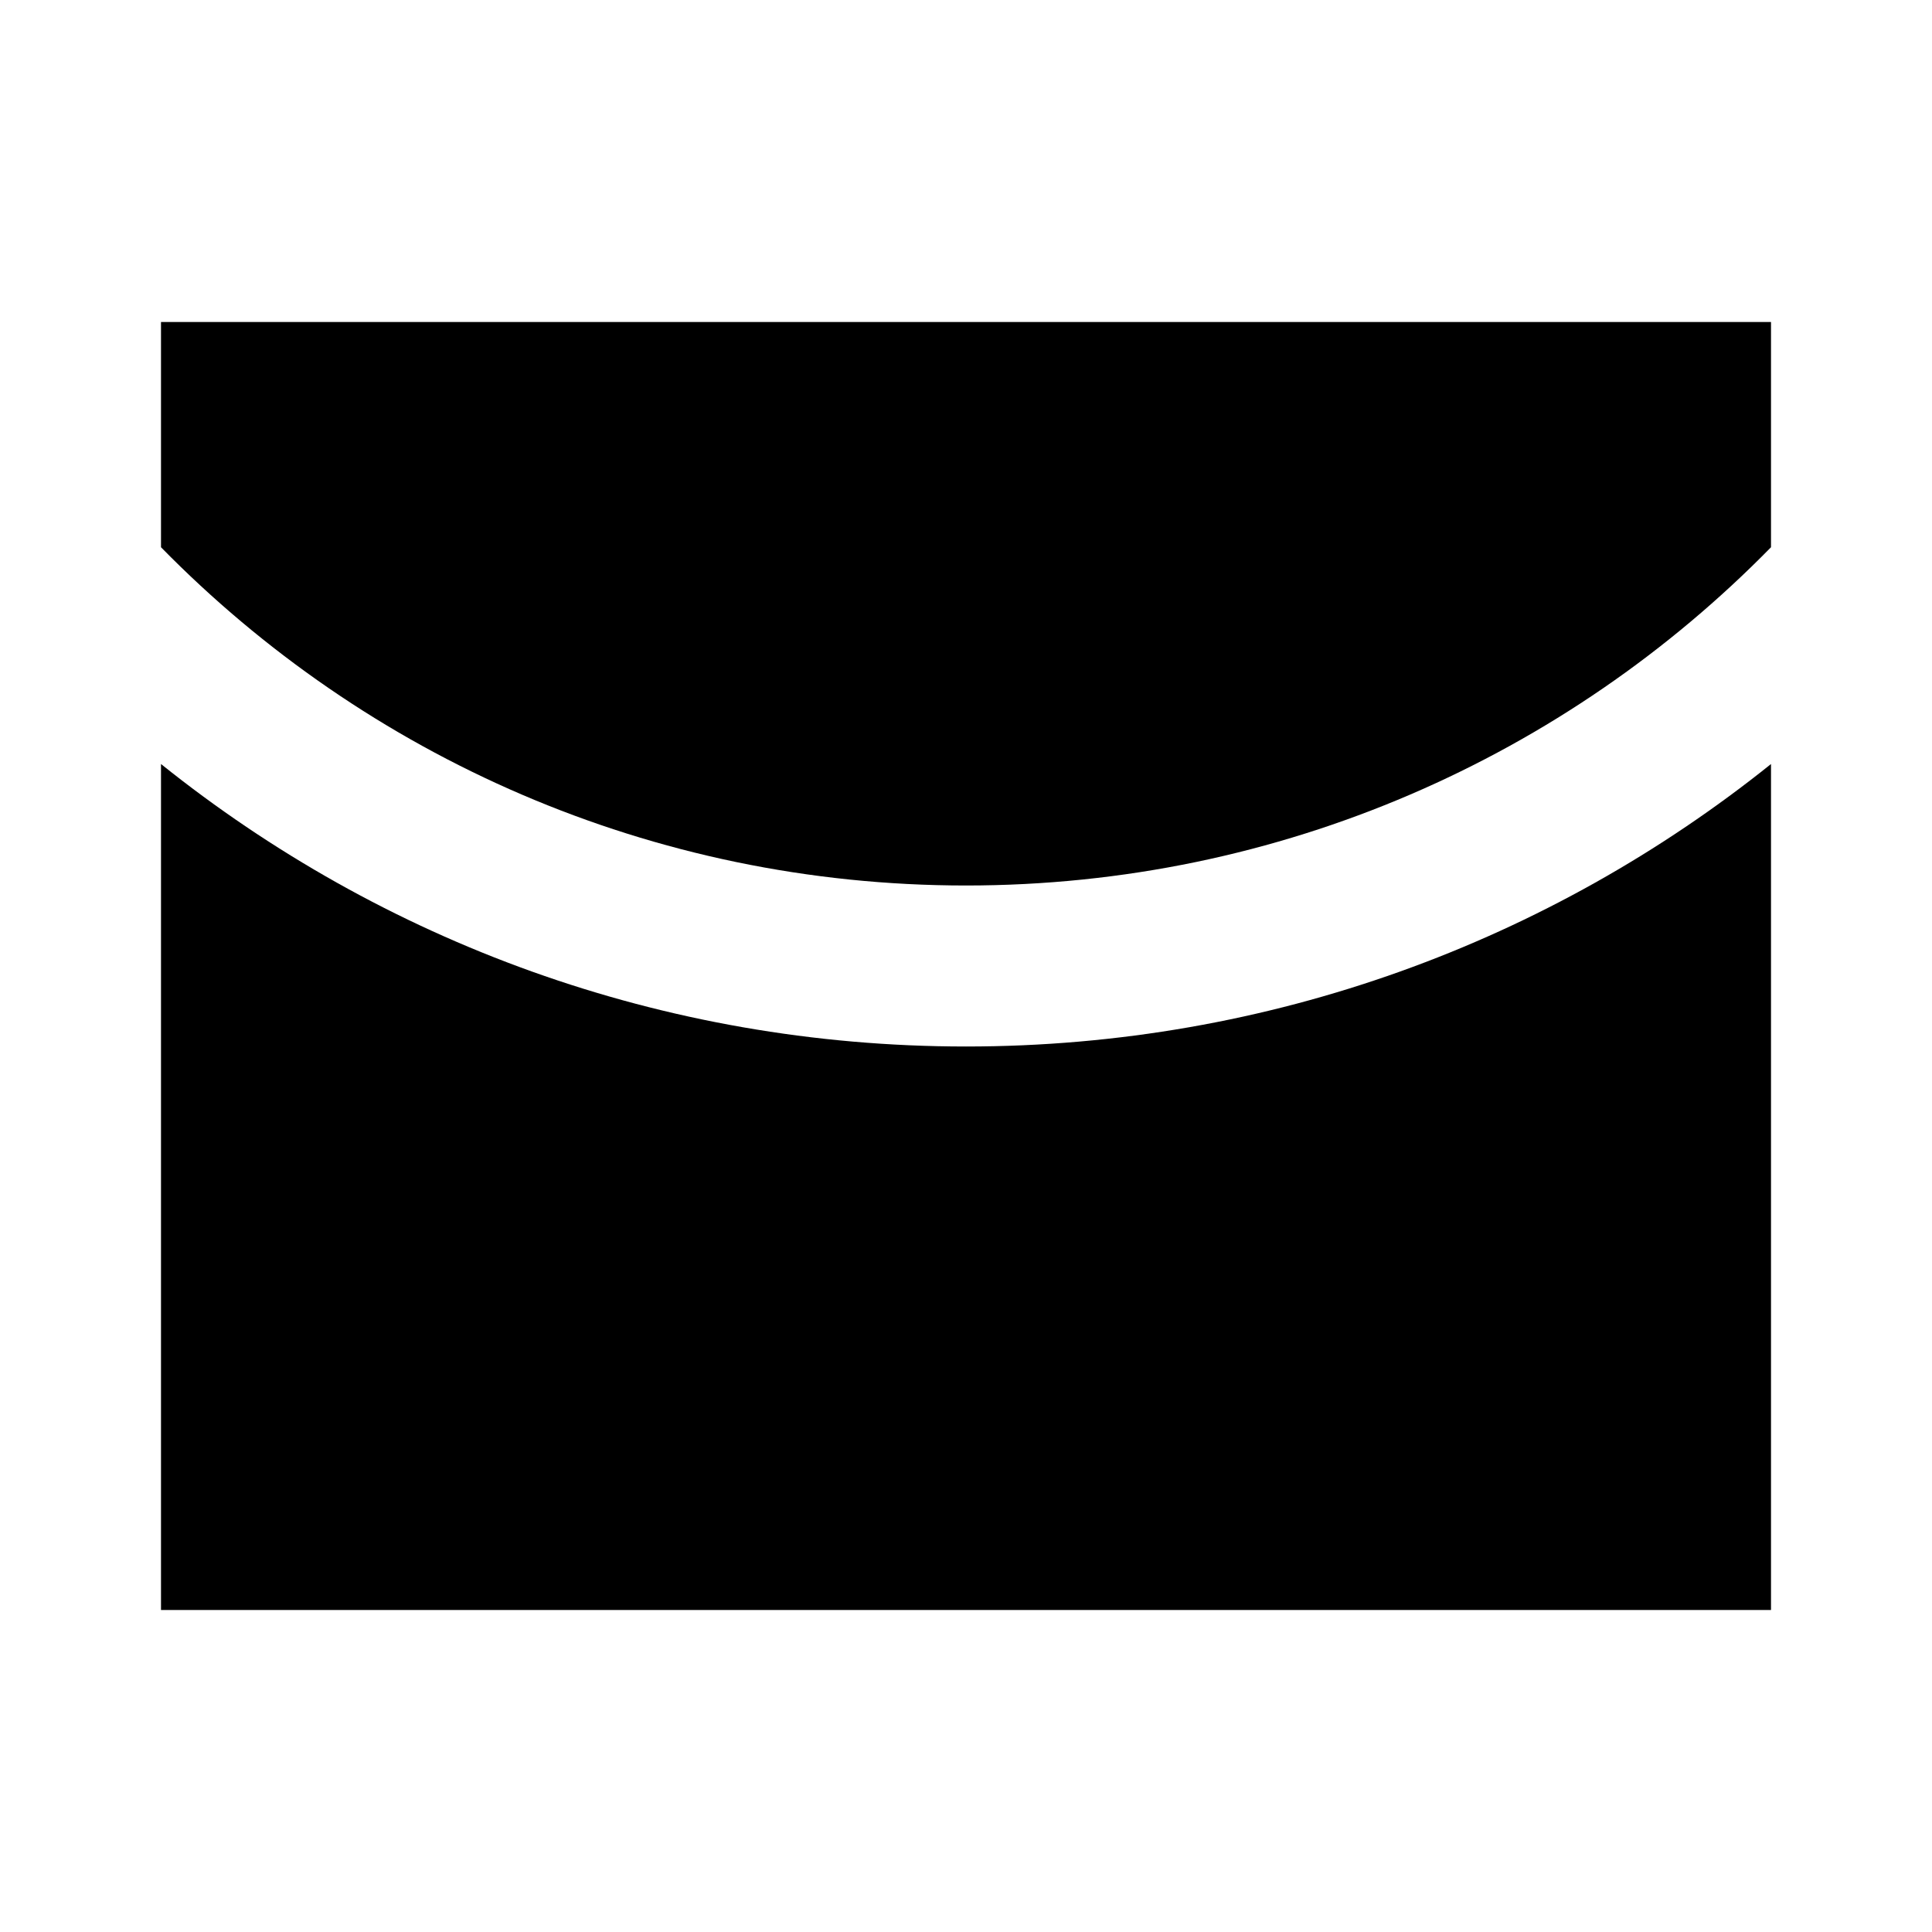
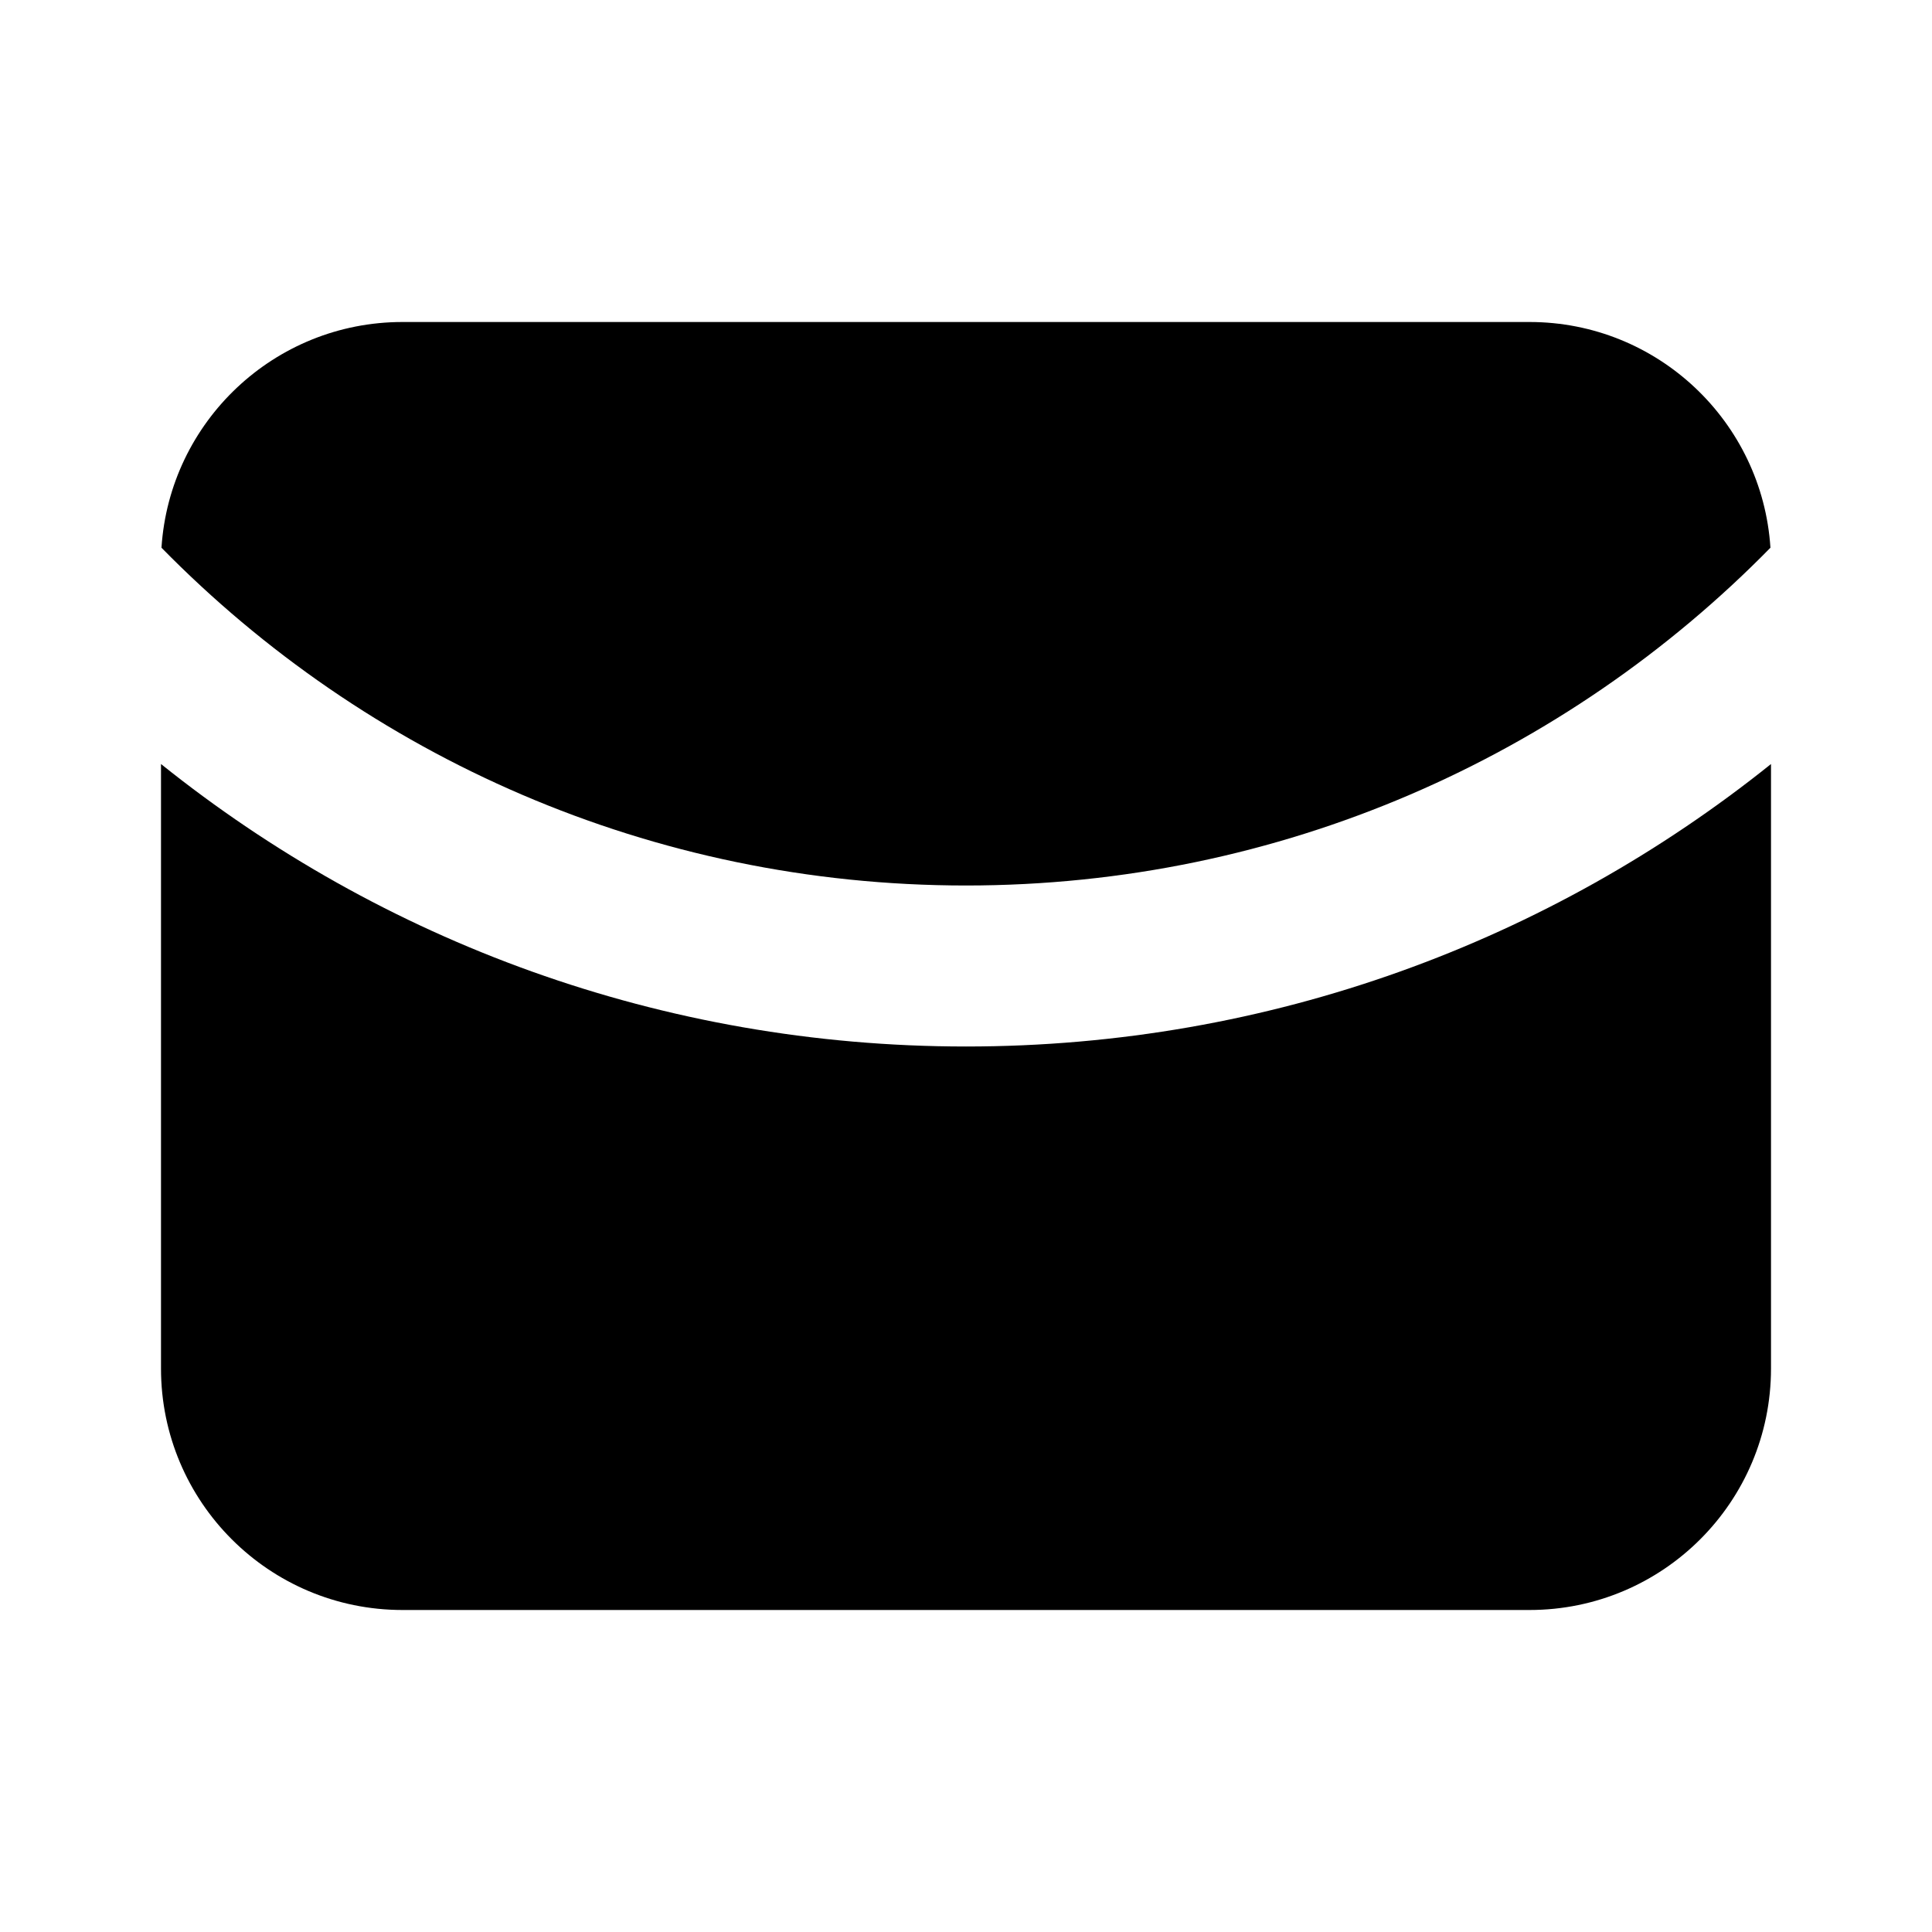
<svg xmlns="http://www.w3.org/2000/svg" viewBox="0 0 24 24" fill="none">
-   <path d="M22 6.798V4H2V6.798C4.541 9.391 8.083 11 12 11C15.917 11 19.459 9.391 22 6.798Z" fill="currentColor" />
-   <path d="M22 9.491C19.261 11.687 15.784 13 12 13C8.216 13 4.739 11.687 2 9.491V20H22V9.491Z" fill="currentColor" />
+   <path d="M21.993 6.804C21.892 5.239 20.591 4 19 4H5C3.408 4 2.107 5.239 2.006 6.804C4.546 9.394 8.085 11 12 11C15.914 11 19.453 9.394 21.993 6.804Z" fill="currentColor" />
+   <path d="M22 9.491C19.261 11.687 15.784 13 12 13C8.216 13 4.739 11.687 2 9.491V17C2 18.657 3.343 20 5 20H19C20.657 20 22 18.657 22 17V9.491Z" fill="currentColor" />
</svg>
